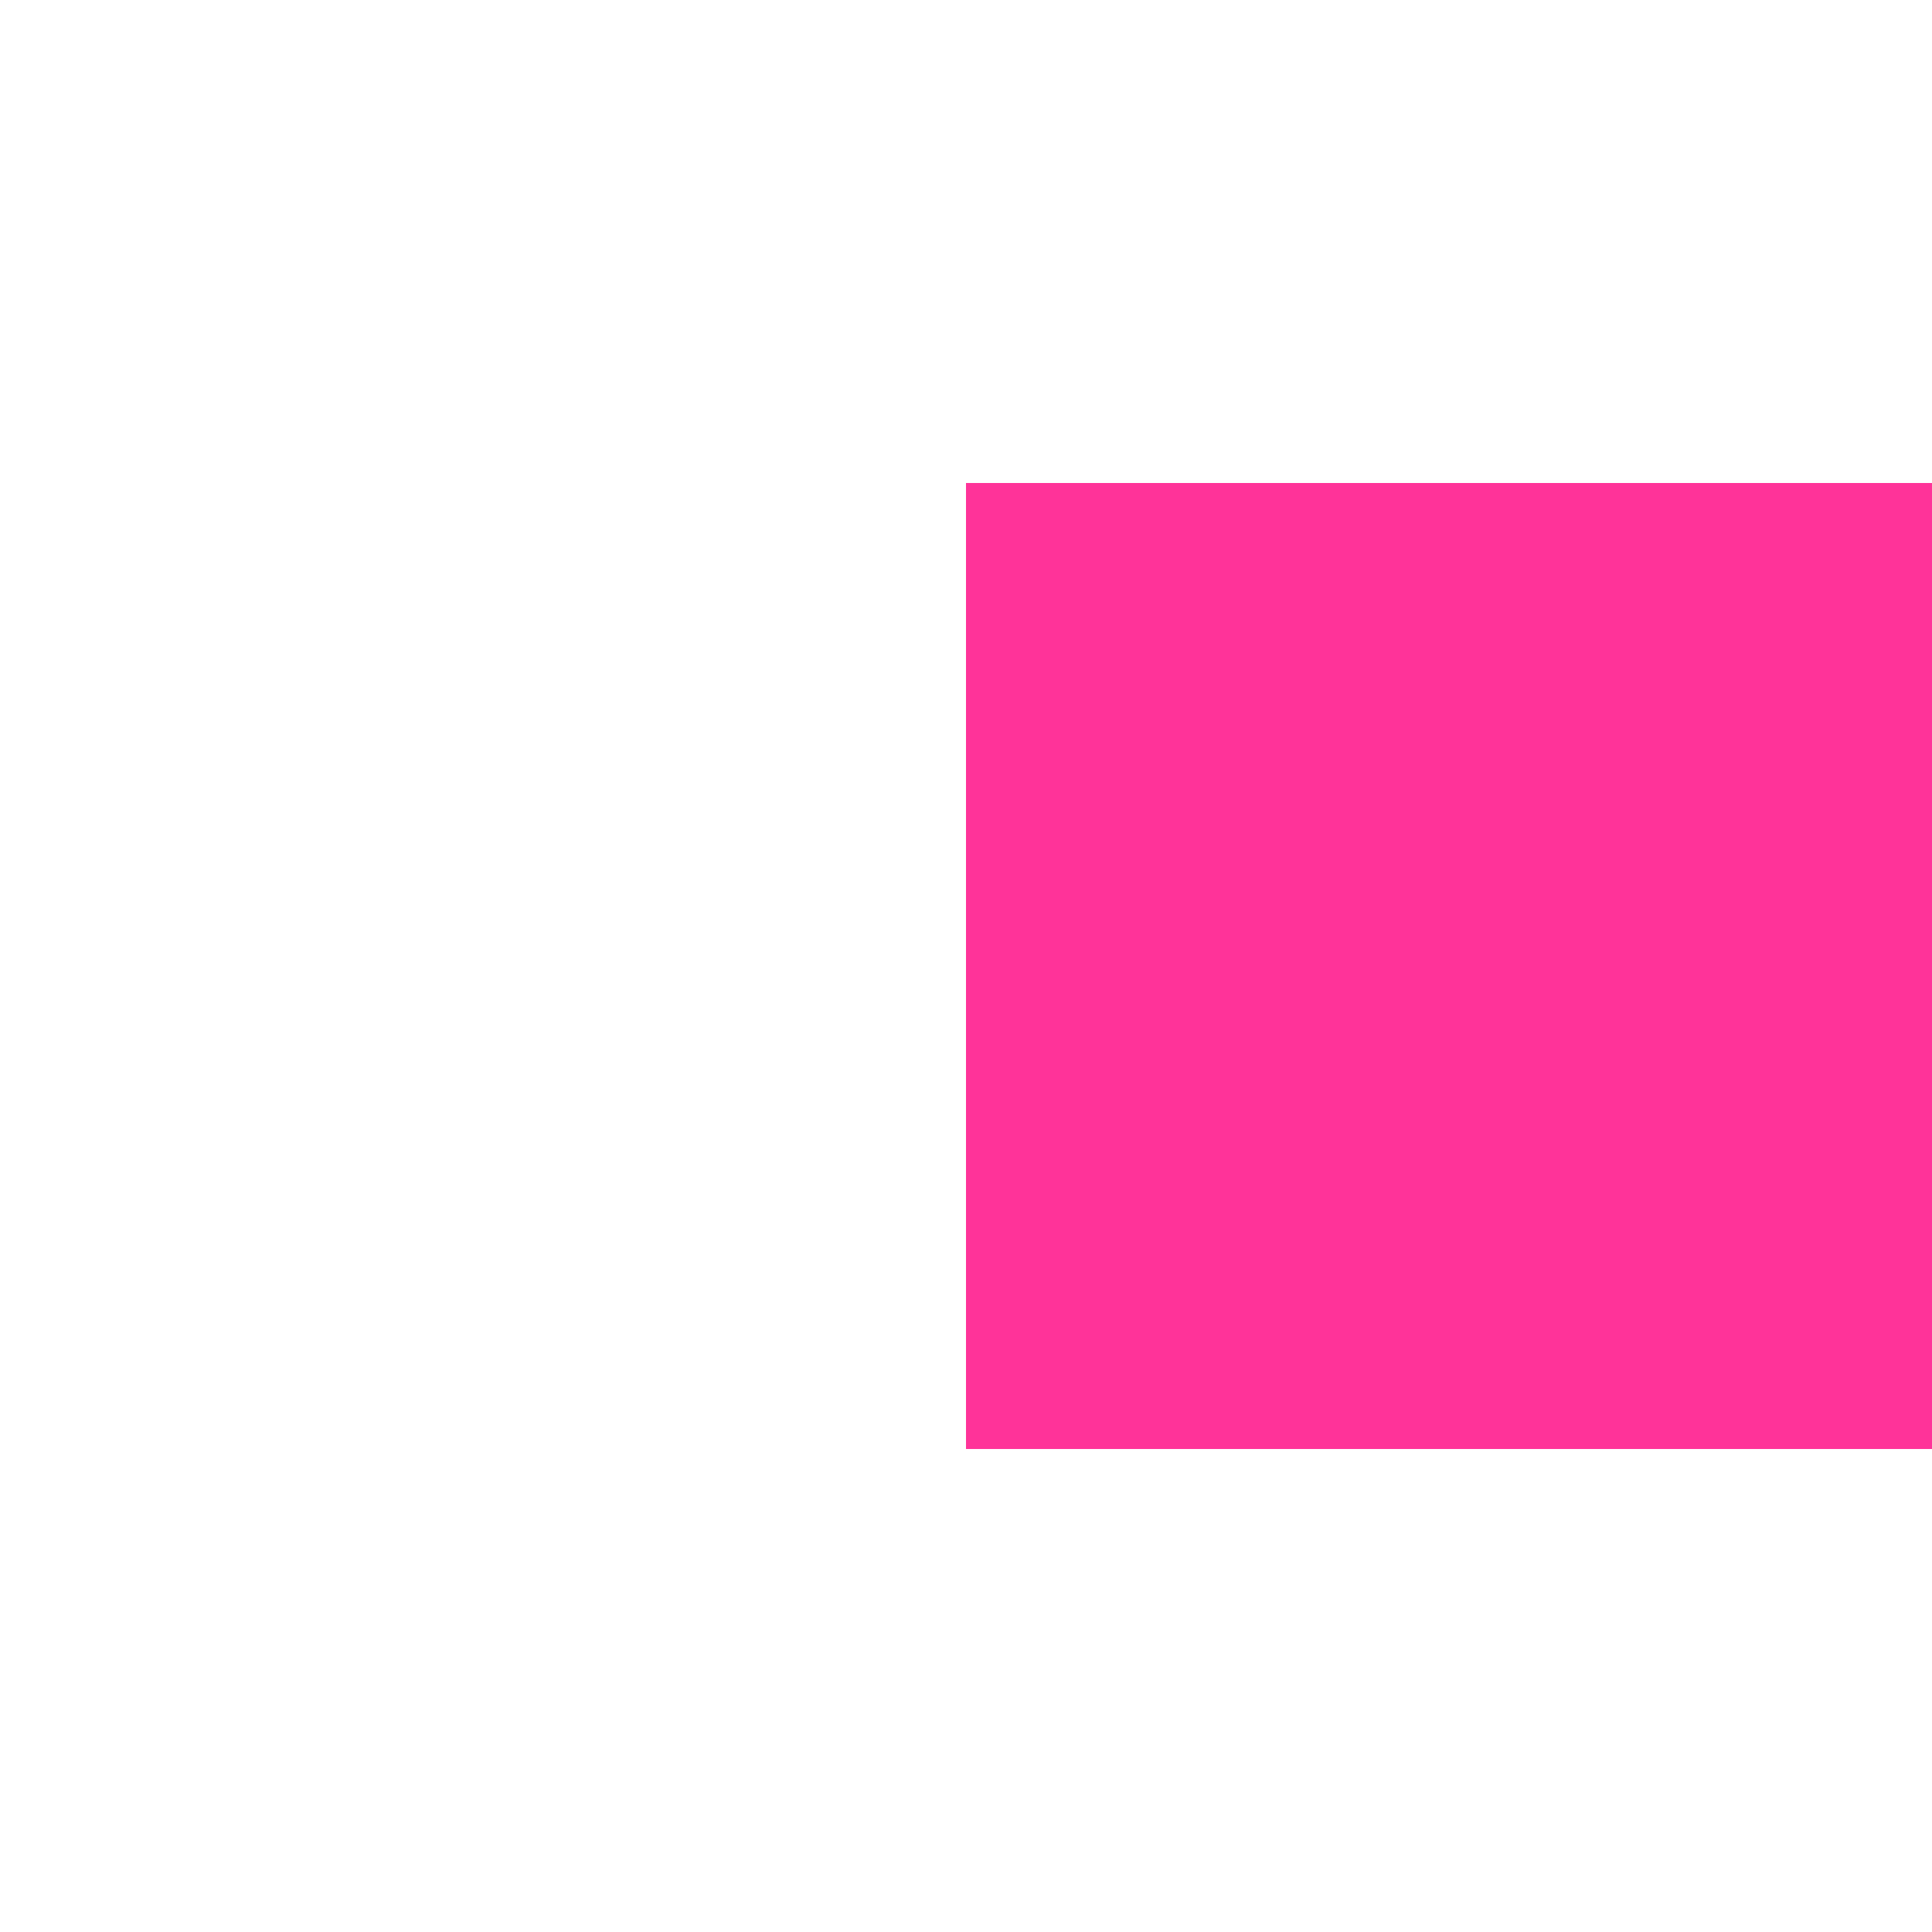
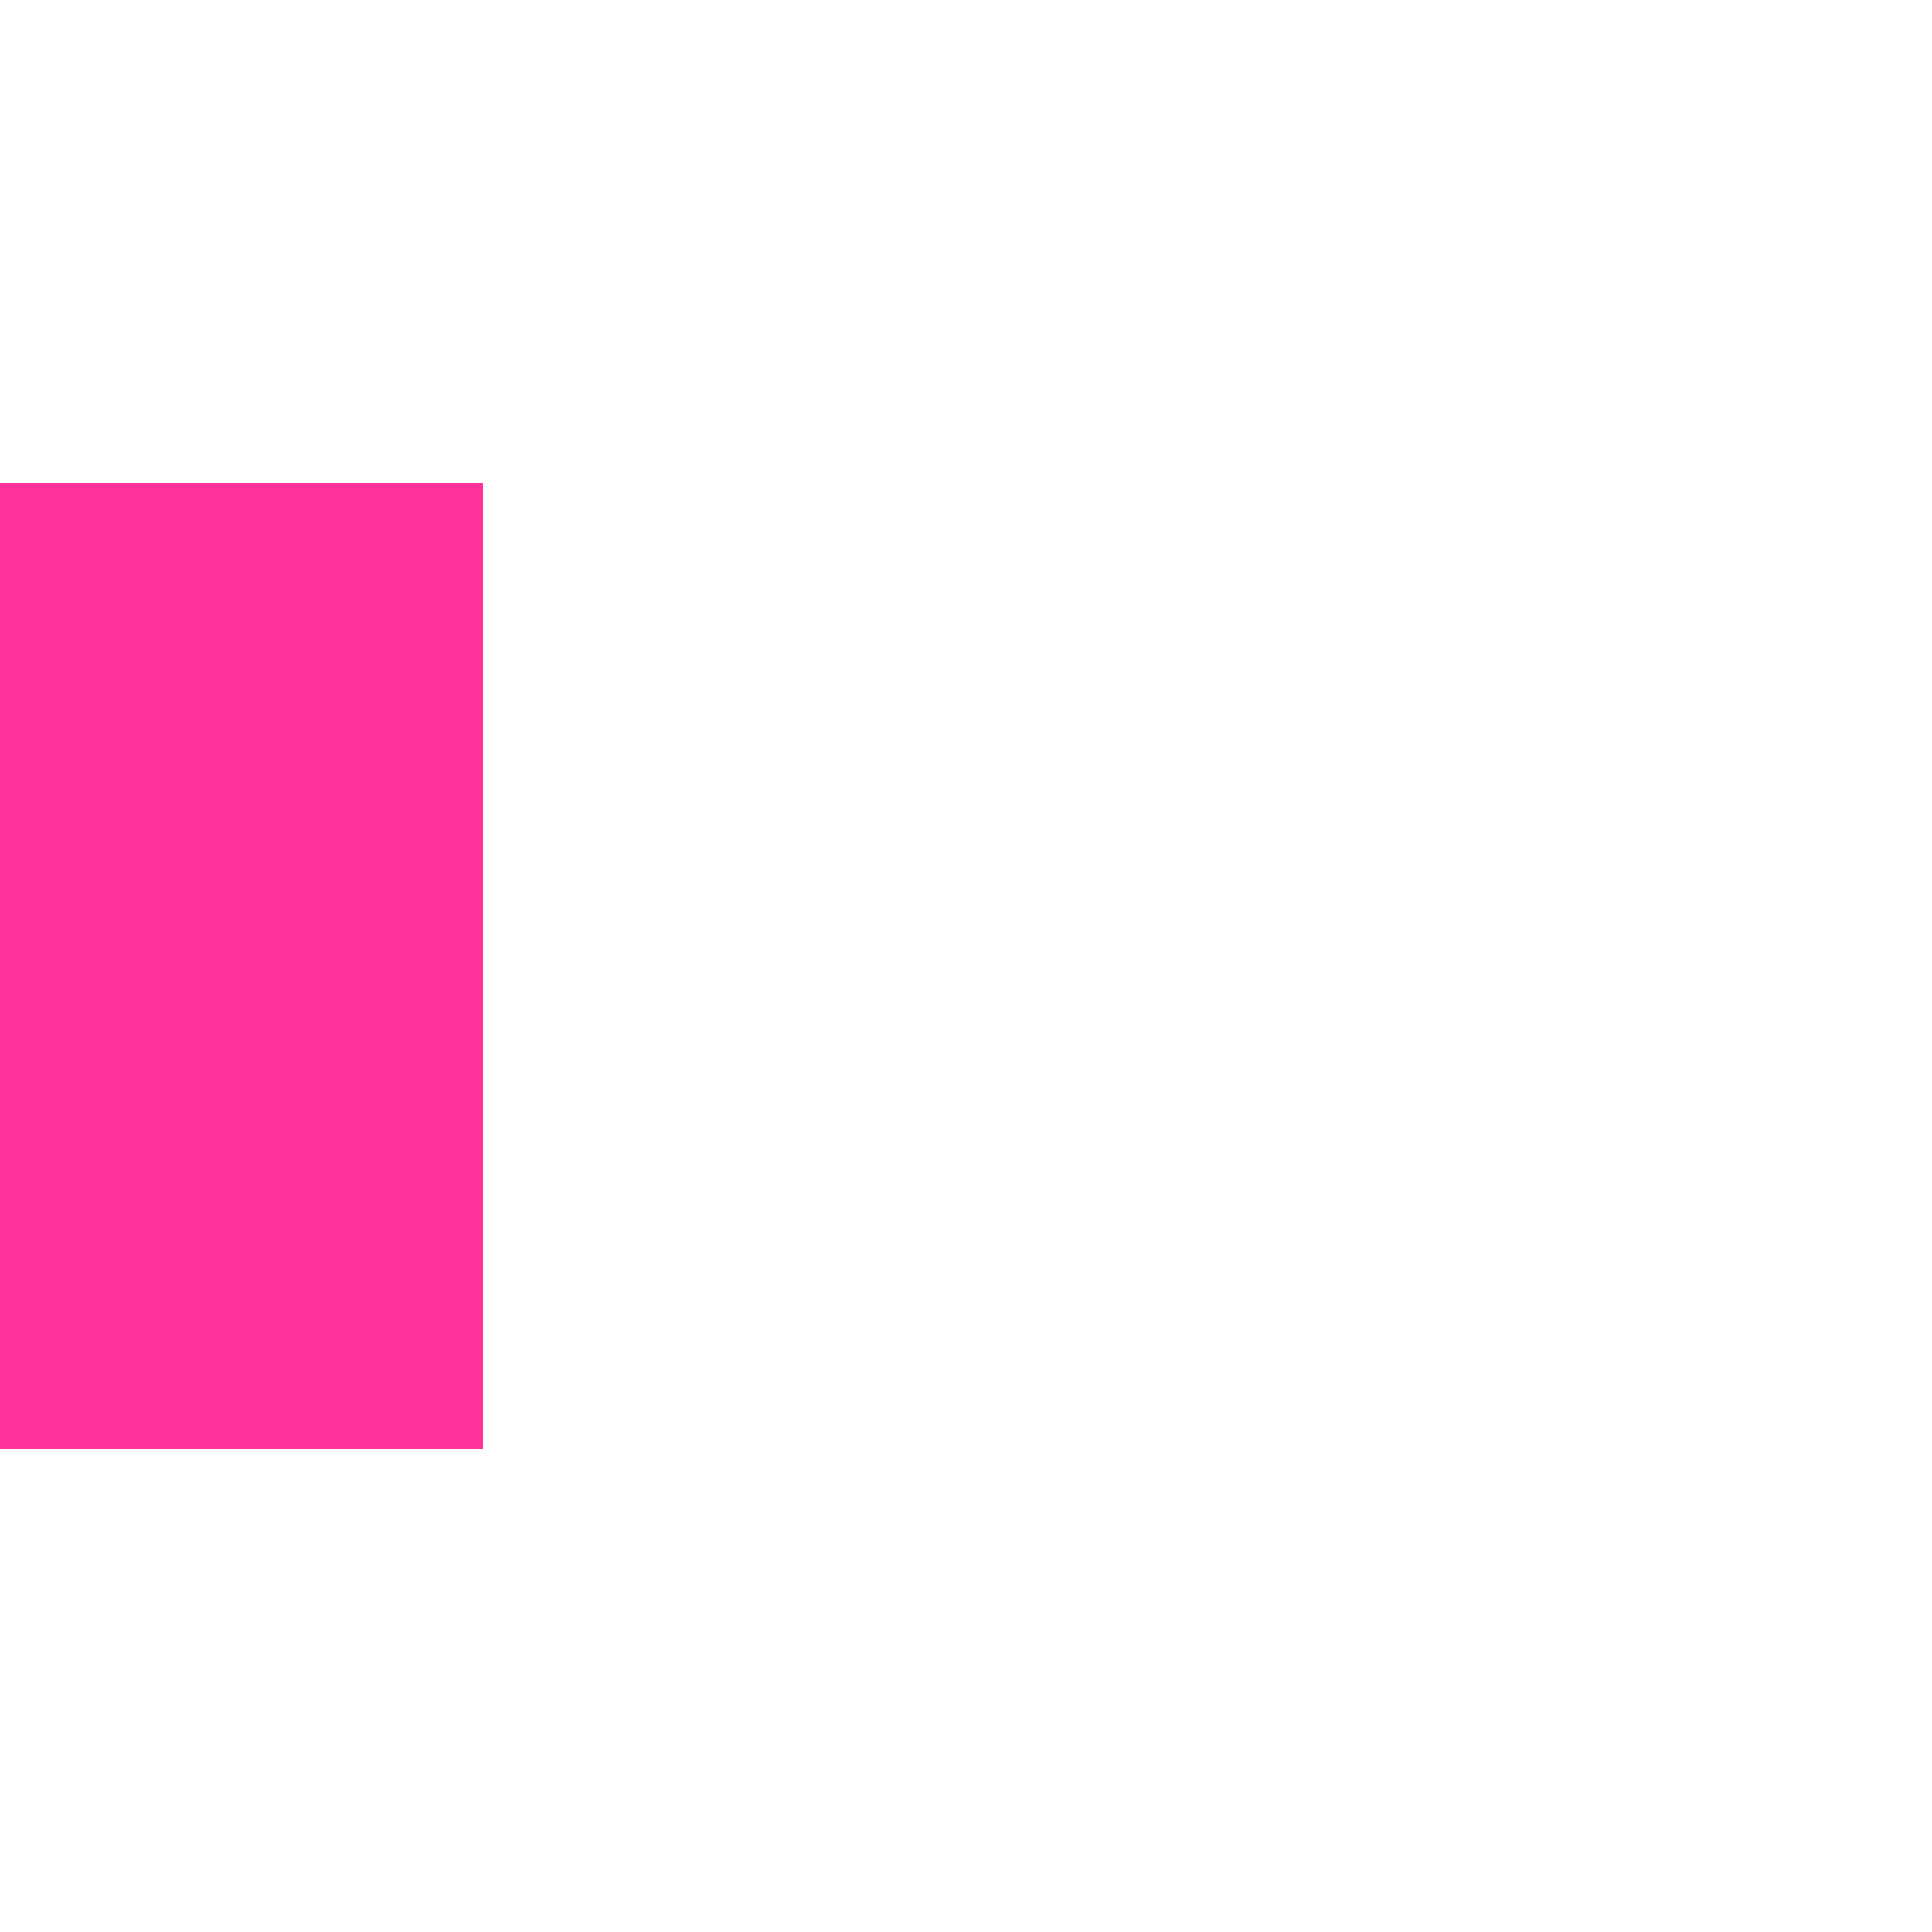
- <svg xmlns="http://www.w3.org/2000/svg" version="1.1" width="4px" height="4px" preserveAspectRatio="xMinYMid meet" viewBox="4812 761  4 2">
-   <path d="M 4929 769.6  L 4936 762  L 4929 754.4  L 4929 769.6  Z " fill-rule="nonzero" fill="#ff3399" stroke="none" />
-   <path d="M 4814 762  L 4930 762  " stroke-width="2" stroke="#ff3399" fill="none" />
+ <svg xmlns="http://www.w3.org/2000/svg" version="1.1" width="4px" height="4px" preserveAspectRatio="xMinYMid meet" viewBox="4982 151  4 2">
+   <path d="M 4976 159.6  L 4983 152  L 4976 144.4  L 4976 159.6  Z " fill-rule="nonzero" fill="#ff3399" stroke="none" transform="matrix(-1 1.22460635382238E-16 -1.22460635382238E-16 -1 9803 304 )" />
+   <path d="M 4820 152  L 4977 152  " stroke-width="2" stroke="#ff3399" fill="none" transform="matrix(-1 1.22460635382238E-16 -1.22460635382238E-16 -1 9803 304 )" />
</svg>
